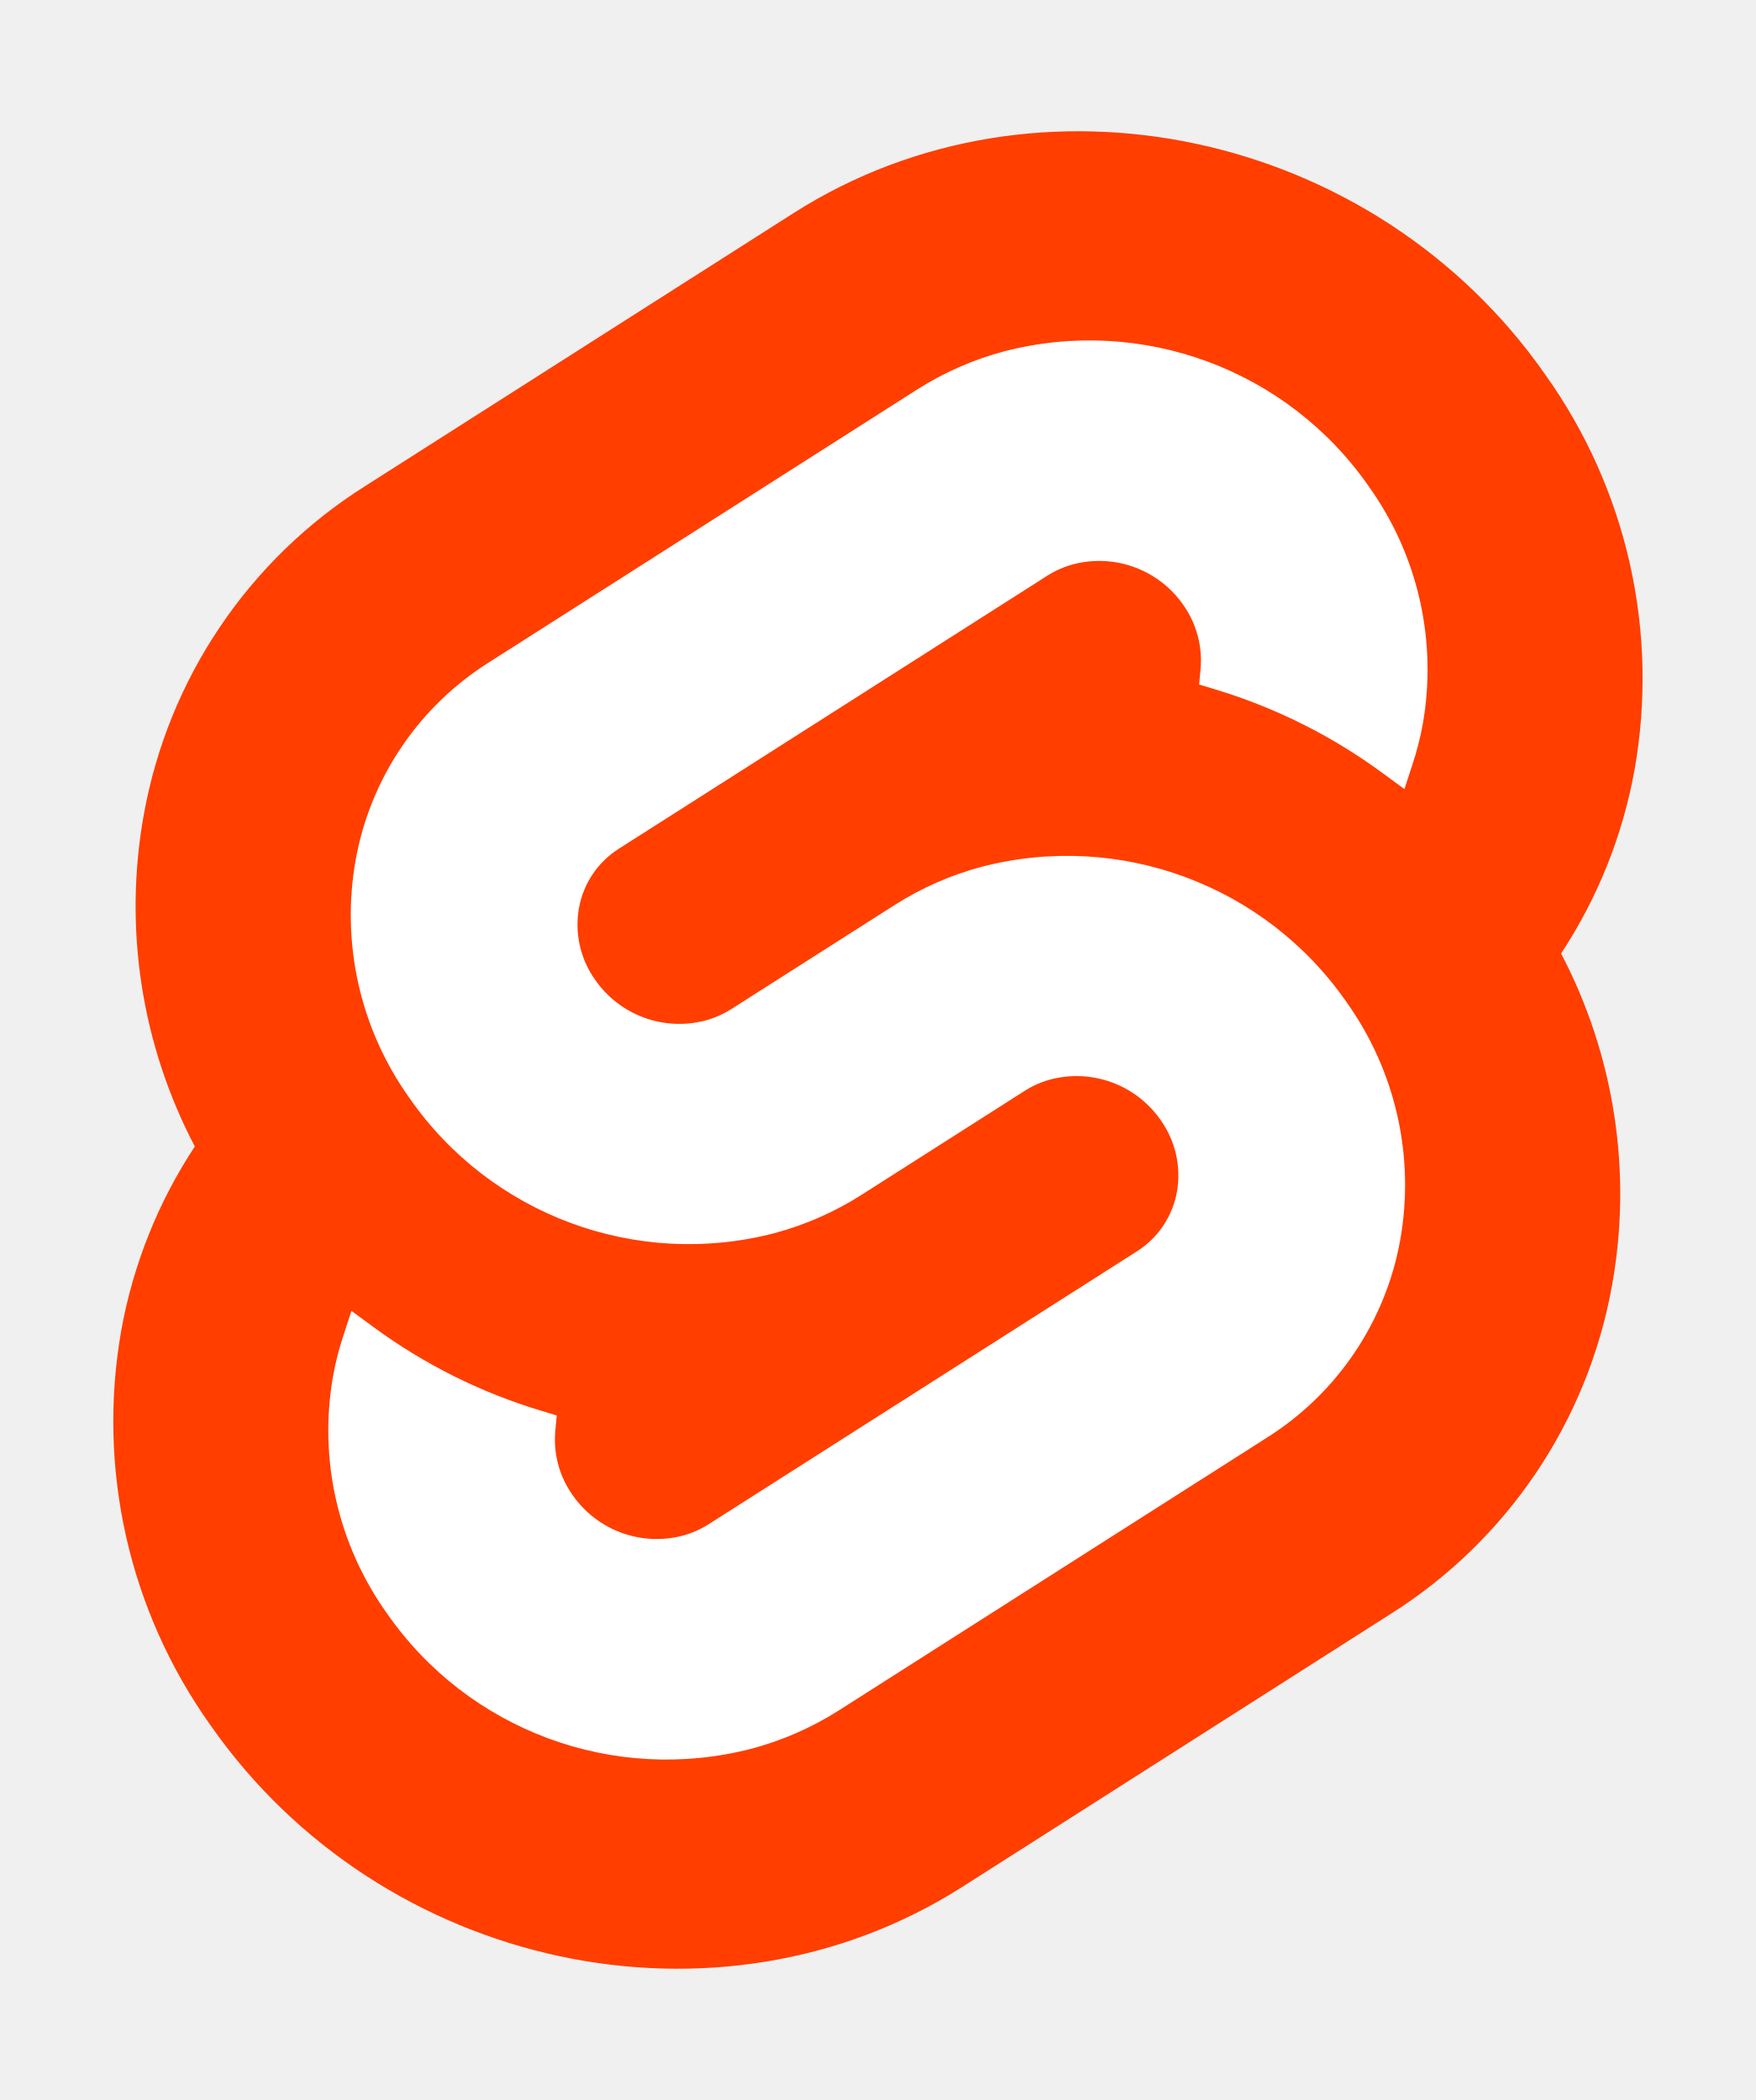
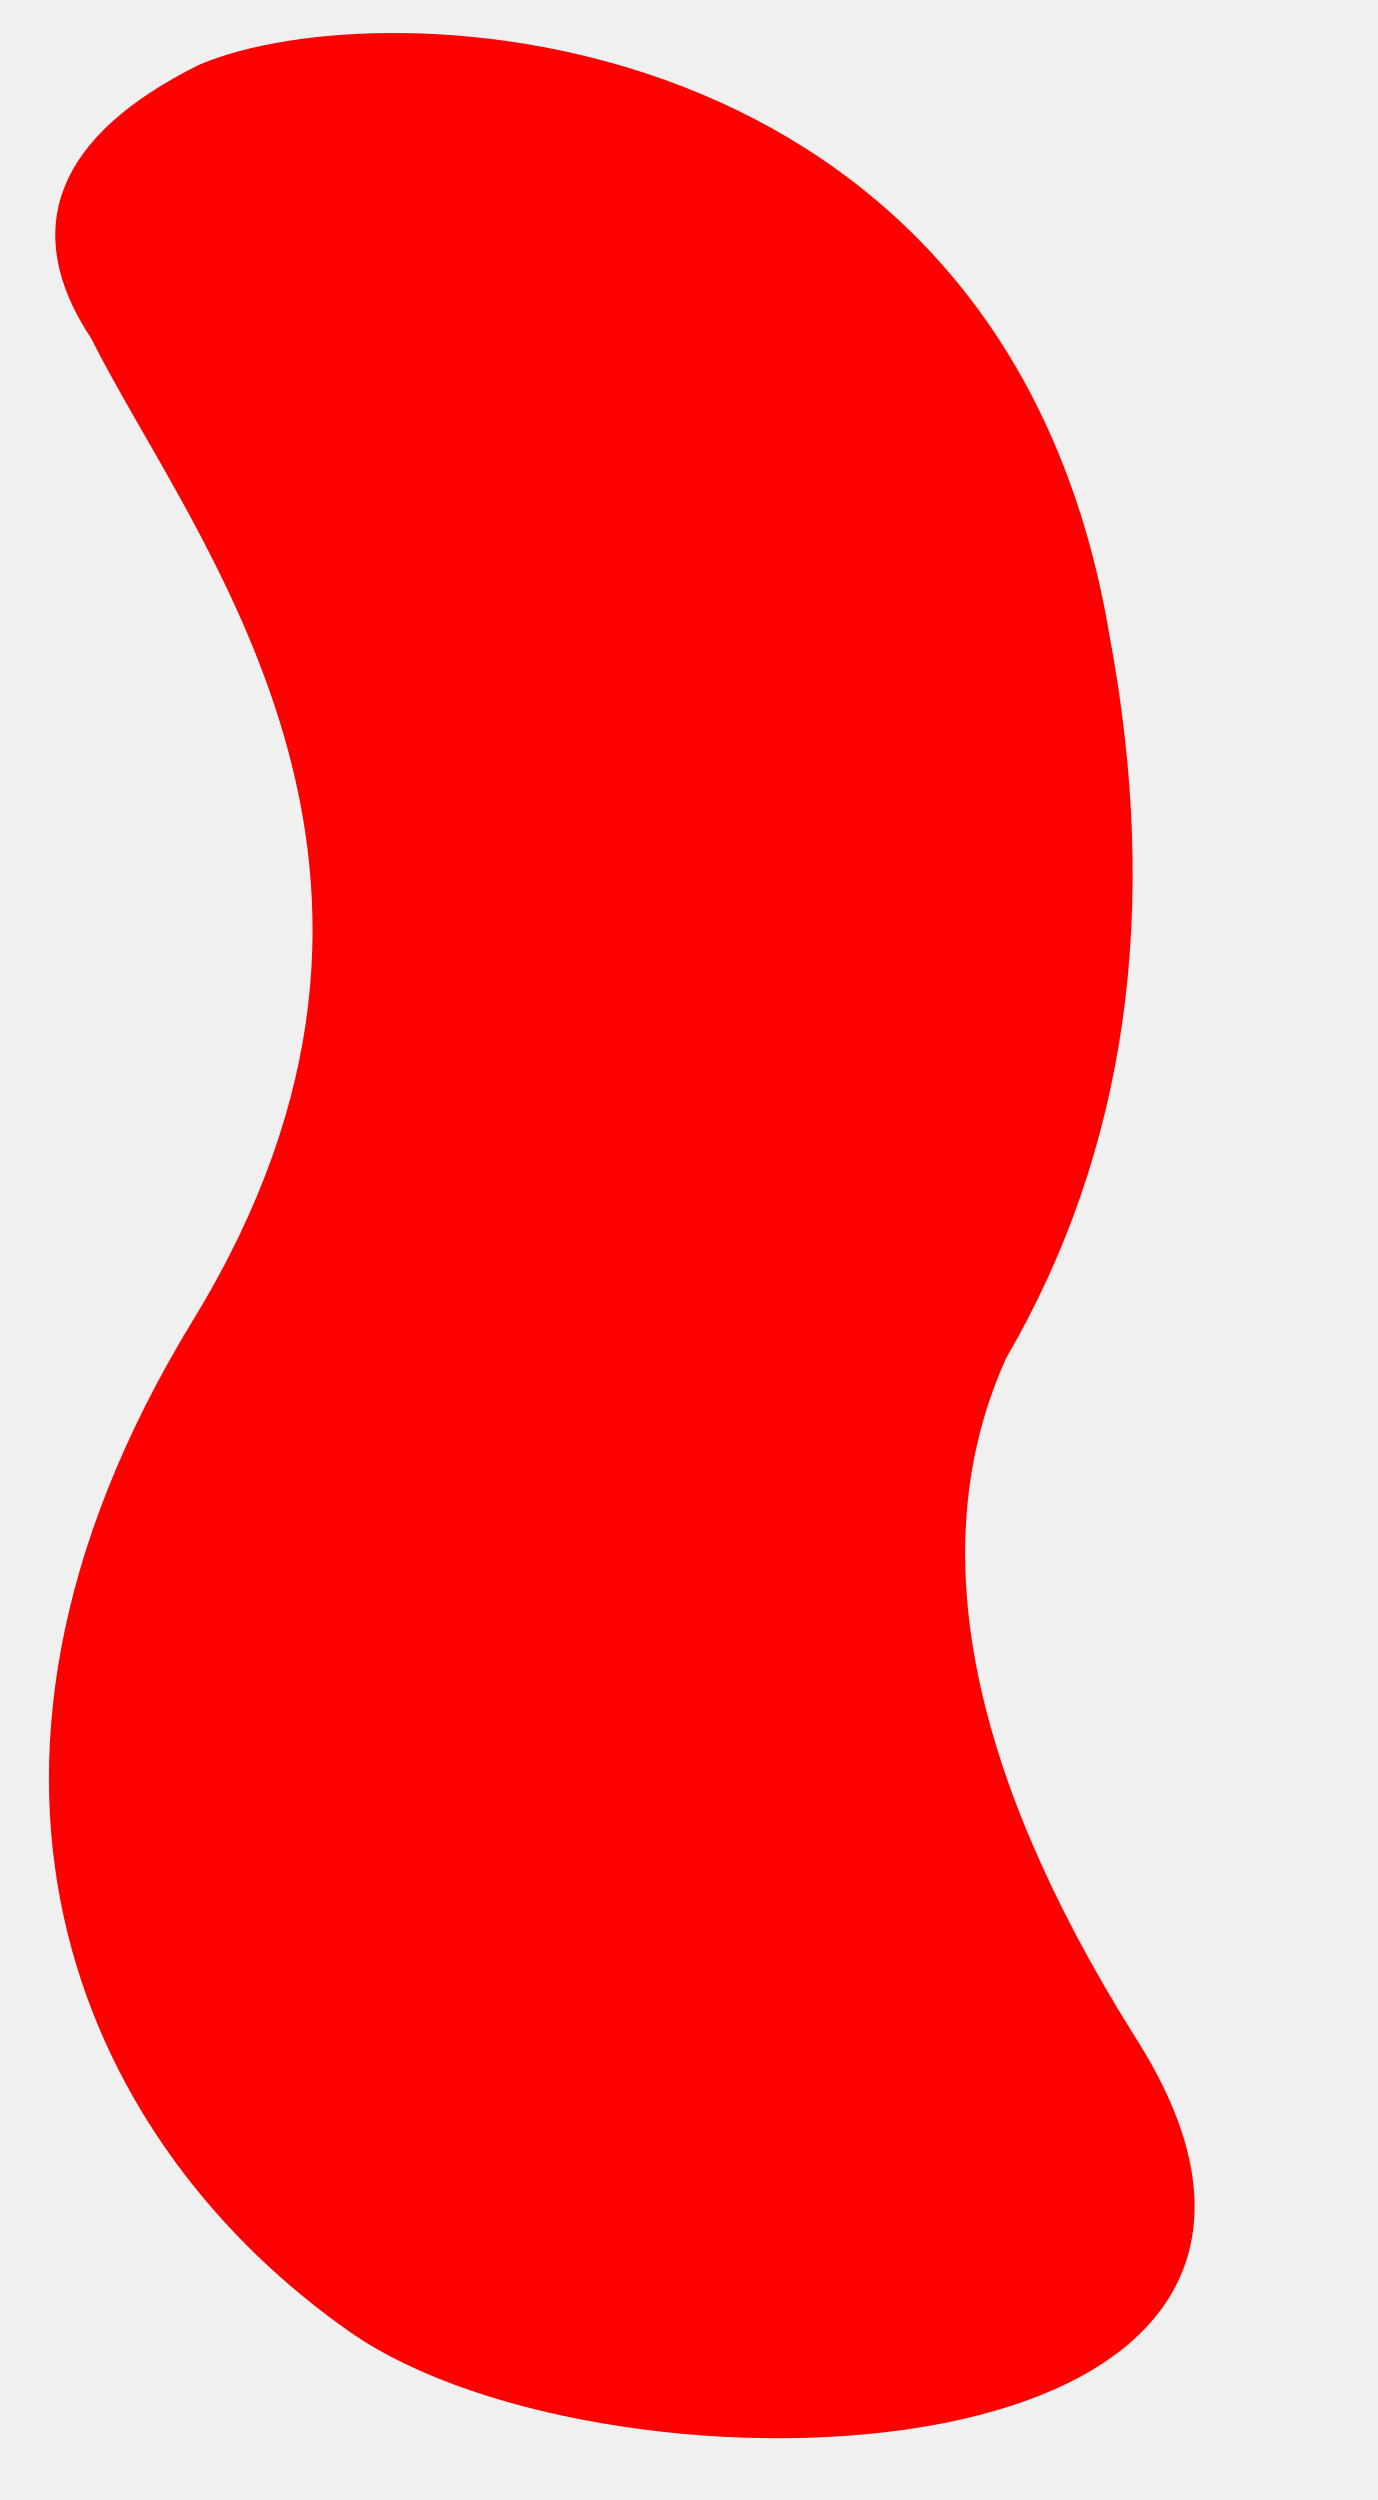
- <svg xmlns="http://www.w3.org/2000/svg" width="107" height="128" viewBox="0 0 107 128">
-   <path d="M94.157 22.819c-10.4-14.885-30.94-19.297-45.792-9.835L22.282 29.608A29.92 29.92 0 0 0 8.764 49.65a31.5 31.5 0 0 0 3.108 20.231 30 30 0 0 0-4.477 11.183 31.9 31.9 0 0 0 5.448 24.116c10.402 14.887 30.942 19.297 45.791 9.835l26.083-16.624A29.92 29.92 0 0 0 98.235 78.35a31.53 31.53 0 0 0-3.105-20.232 30 30 0 0 0 4.474-11.182 31.88 31.88 0 0 0-5.447-24.116" style="fill:#ff3e00" />
-   <path d="M45.817 106.582a20.72 20.72 0 0 1-22.237-8.243 19.17 19.17 0 0 1-3.277-14.503 18 18 0 0 1 .624-2.435l.49-1.498 1.337.981a33.6 33.6 0 0 0 10.203 5.098l.97.294-.09.968a5.85 5.85 0 0 0 1.052 3.878 6.24 6.24 0 0 0 6.695 2.485 5.8 5.8 0 0 0 1.603-.704L69.27 76.28a5.43 5.43 0 0 0 2.45-3.631 5.8 5.8 0 0 0-.987-4.371 6.24 6.24 0 0 0-6.698-2.487 5.7 5.7 0 0 0-1.6.704l-9.953 6.345a19 19 0 0 1-5.296 2.326 20.72 20.72 0 0 1-22.237-8.243 19.17 19.17 0 0 1-3.277-14.502 17.99 17.99 0 0 1 8.13-12.052l26.081-16.623a19 19 0 0 1 5.3-2.329 20.72 20.72 0 0 1 22.237 8.243 19.17 19.17 0 0 1 3.277 14.503 18 18 0 0 1-.624 2.435l-.49 1.498-1.337-.98a33.6 33.6 0 0 0-10.203-5.1l-.97-.294.09-.968a5.86 5.86 0 0 0-1.052-3.878 6.24 6.24 0 0 0-6.696-2.485 5.8 5.8 0 0 0-1.602.704L37.73 51.72a5.42 5.42 0 0 0-2.449 3.63 5.79 5.79 0 0 0 .986 4.372 6.24 6.24 0 0 0 6.698 2.486 5.8 5.8 0 0 0 1.602-.704l9.952-6.342a19 19 0 0 1 5.295-2.328 20.72 20.72 0 0 1 22.237 8.242 19.17 19.17 0 0 1 3.277 14.503 18 18 0 0 1-8.13 12.053l-26.081 16.622a19 19 0 0 1-5.3 2.328" style="fill:#fff" />
+ <svg xmlns="http://www.w3.org/2000/svg" width="54" height="98" viewBox="0 0 54 98">
+   <path stroke="red" fill="red" d="M 4,13 Q 0,7 8,3 C 15,0 39,1 43,25 Q 46,41 39,53 Q 34,64 44,80 C 55,97 24,98 14,91 S -3,70 8,52 S 8,21 4,13 Z">
+   </path>
</svg>
